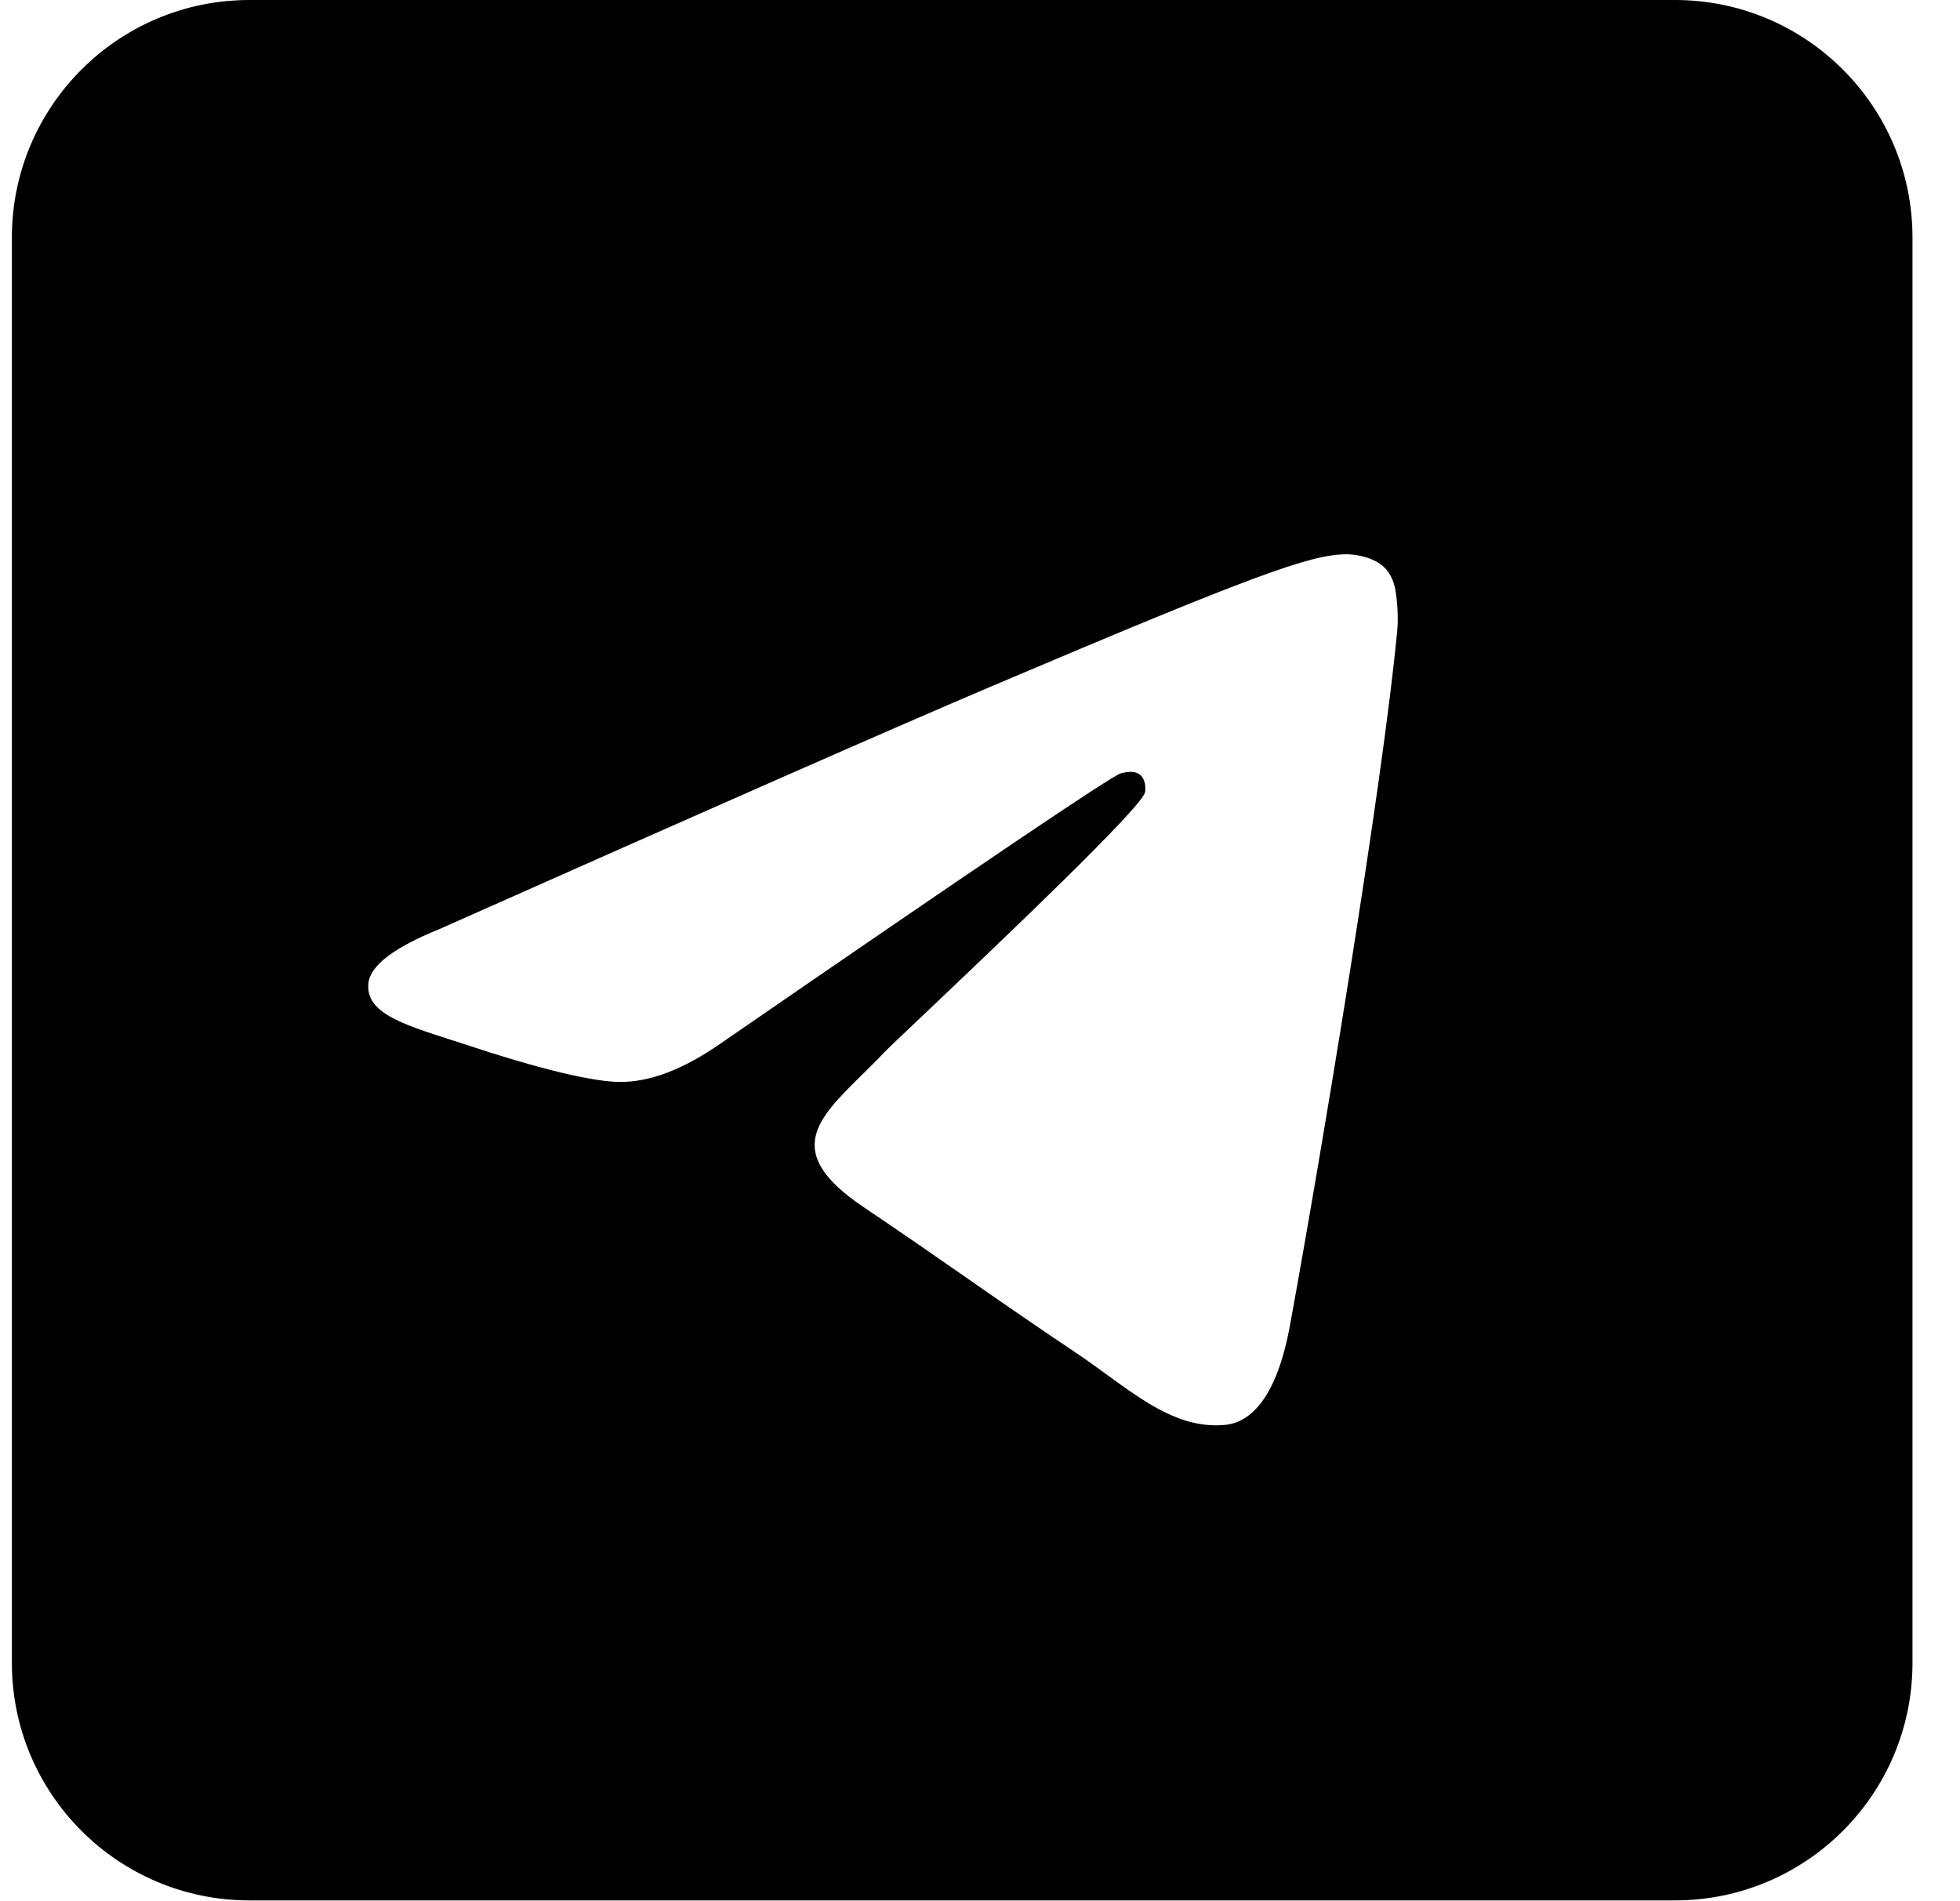
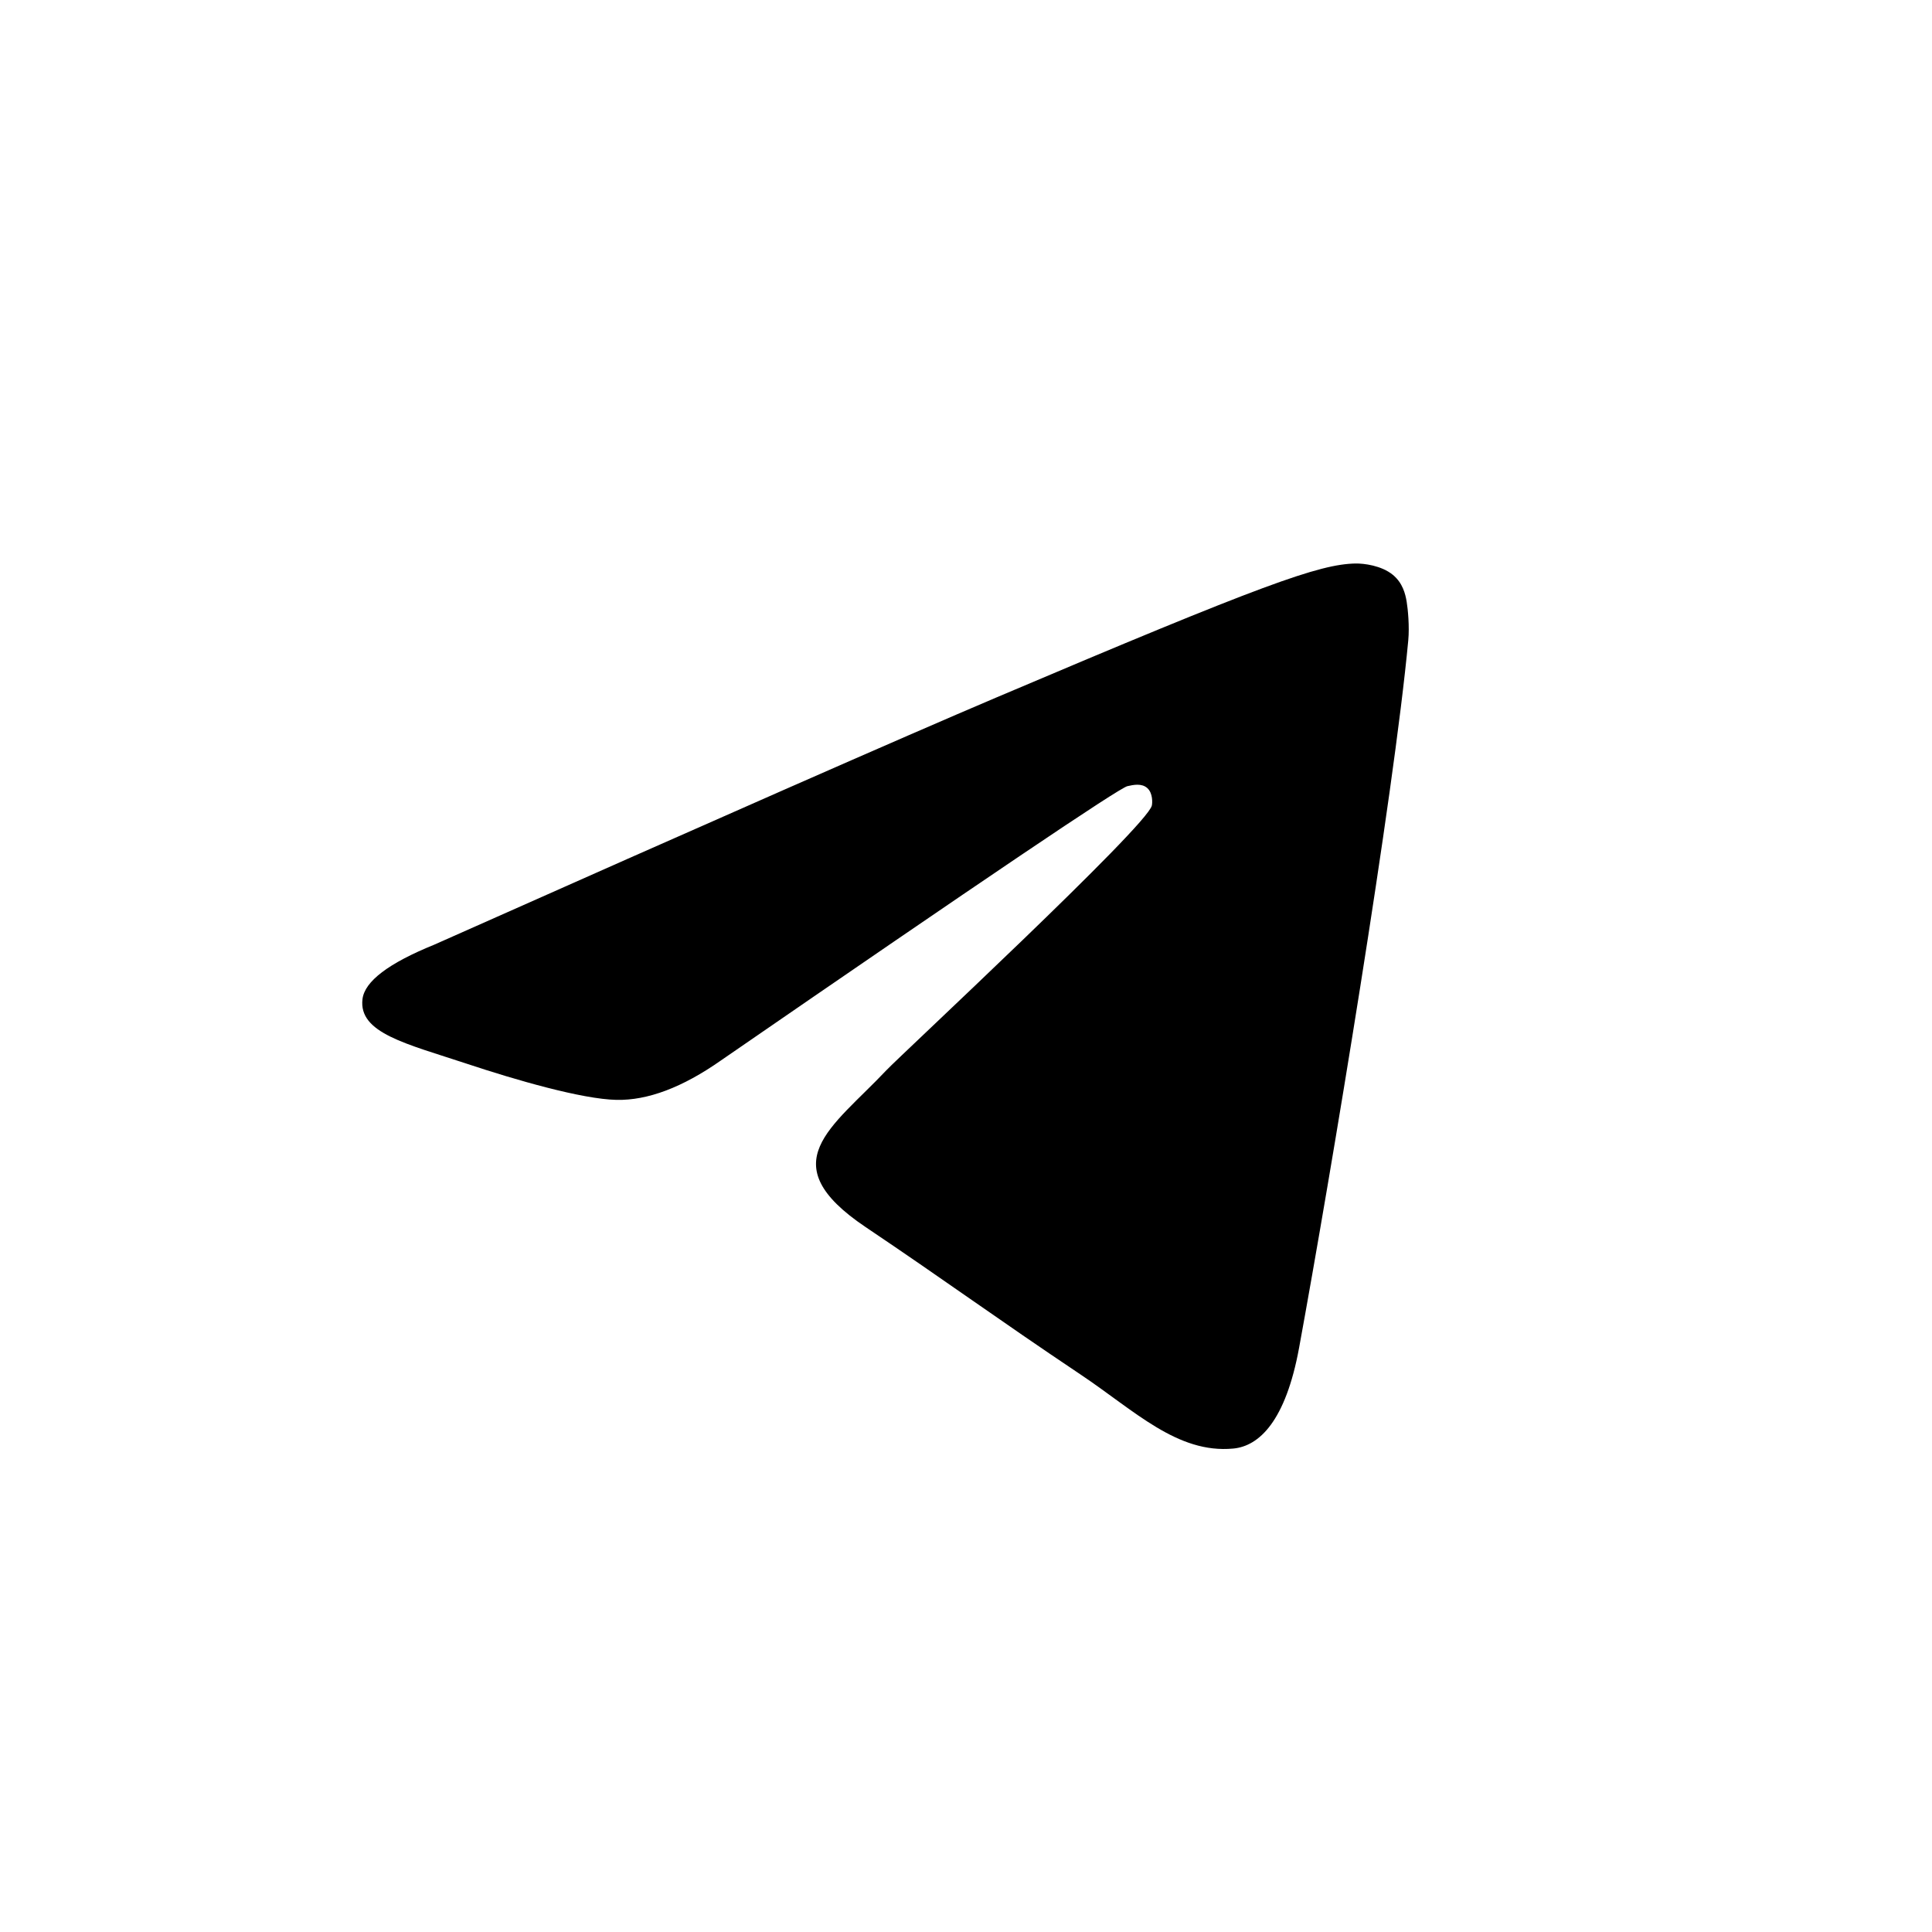
- <svg xmlns="http://www.w3.org/2000/svg" id="soc-tg" viewBox="0 0 33 32">
-   <path fill-rule="evenodd" clip-rule="evenodd" d="M4.2 0C1.991 0 0.2 1.791 0.2 4V28C0.2 30.209 1.991 32 4.2 32H28.2C30.409 32 32.2 30.209 32.2 28V4C32.2 1.791 30.409 0 28.2 0H4.2ZM16.7 11.554C15.147 12.213 12.045 13.578 7.392 15.647C6.636 15.954 6.24 16.254 6.204 16.548C6.144 17.044 6.752 17.239 7.58 17.505C7.693 17.541 7.809 17.578 7.929 17.618C8.744 17.889 9.84 18.205 10.41 18.218C10.927 18.229 11.504 18.011 12.141 17.565C16.488 14.569 18.733 13.054 18.873 13.021C18.973 12.998 19.11 12.97 19.204 13.054C19.297 13.139 19.288 13.299 19.278 13.342C19.218 13.605 16.83 15.871 15.595 17.044C15.209 17.41 14.936 17.669 14.88 17.728C14.755 17.861 14.628 17.986 14.505 18.107C13.748 18.852 13.18 19.411 14.537 20.324C15.188 20.762 15.71 21.125 16.23 21.486C16.798 21.882 17.365 22.276 18.098 22.767C18.285 22.892 18.464 23.021 18.637 23.148C19.299 23.629 19.893 24.062 20.627 23.993C21.053 23.953 21.494 23.543 21.718 22.322C22.246 19.436 23.286 13.183 23.526 10.606C23.547 10.38 23.52 10.091 23.499 9.964C23.478 9.838 23.433 9.657 23.272 9.523C23.081 9.365 22.785 9.331 22.654 9.333C22.053 9.344 21.132 9.671 16.7 11.554Z" />
+ <svg xmlns="http://www.w3.org/2000/svg" id="soc-tg" viewBox="0 0 48 48">
+   <path d="M10.787 23.471C17.767 20.366 22.421 18.32 24.749 17.331C31.398 14.507 32.779 14.017 33.68 14C33.878 13.997 34.321 14.047 34.608 14.284C34.85 14.485 34.916 14.756 34.948 14.947C34.98 15.137 35.02 15.57 34.988 15.909C34.628 19.774 33.069 29.154 32.276 33.483C31.94 35.315 31.28 35.929 30.64 35.989C29.25 36.12 28.194 35.051 26.847 34.15C24.74 32.739 23.55 31.861 21.504 30.485C19.141 28.895 20.673 28.021 22.02 26.592C22.373 26.218 28.498 20.529 28.617 20.014C28.632 19.949 28.645 19.708 28.506 19.581C28.366 19.454 28.159 19.498 28.01 19.532C27.799 19.581 24.432 21.853 17.911 26.347C16.956 27.017 16.09 27.343 15.315 27.326C14.46 27.308 12.816 26.833 11.594 26.427C10.094 25.93 8.903 25.667 9.006 24.822C9.06 24.381 9.654 23.931 10.787 23.471Z" />
</svg>
